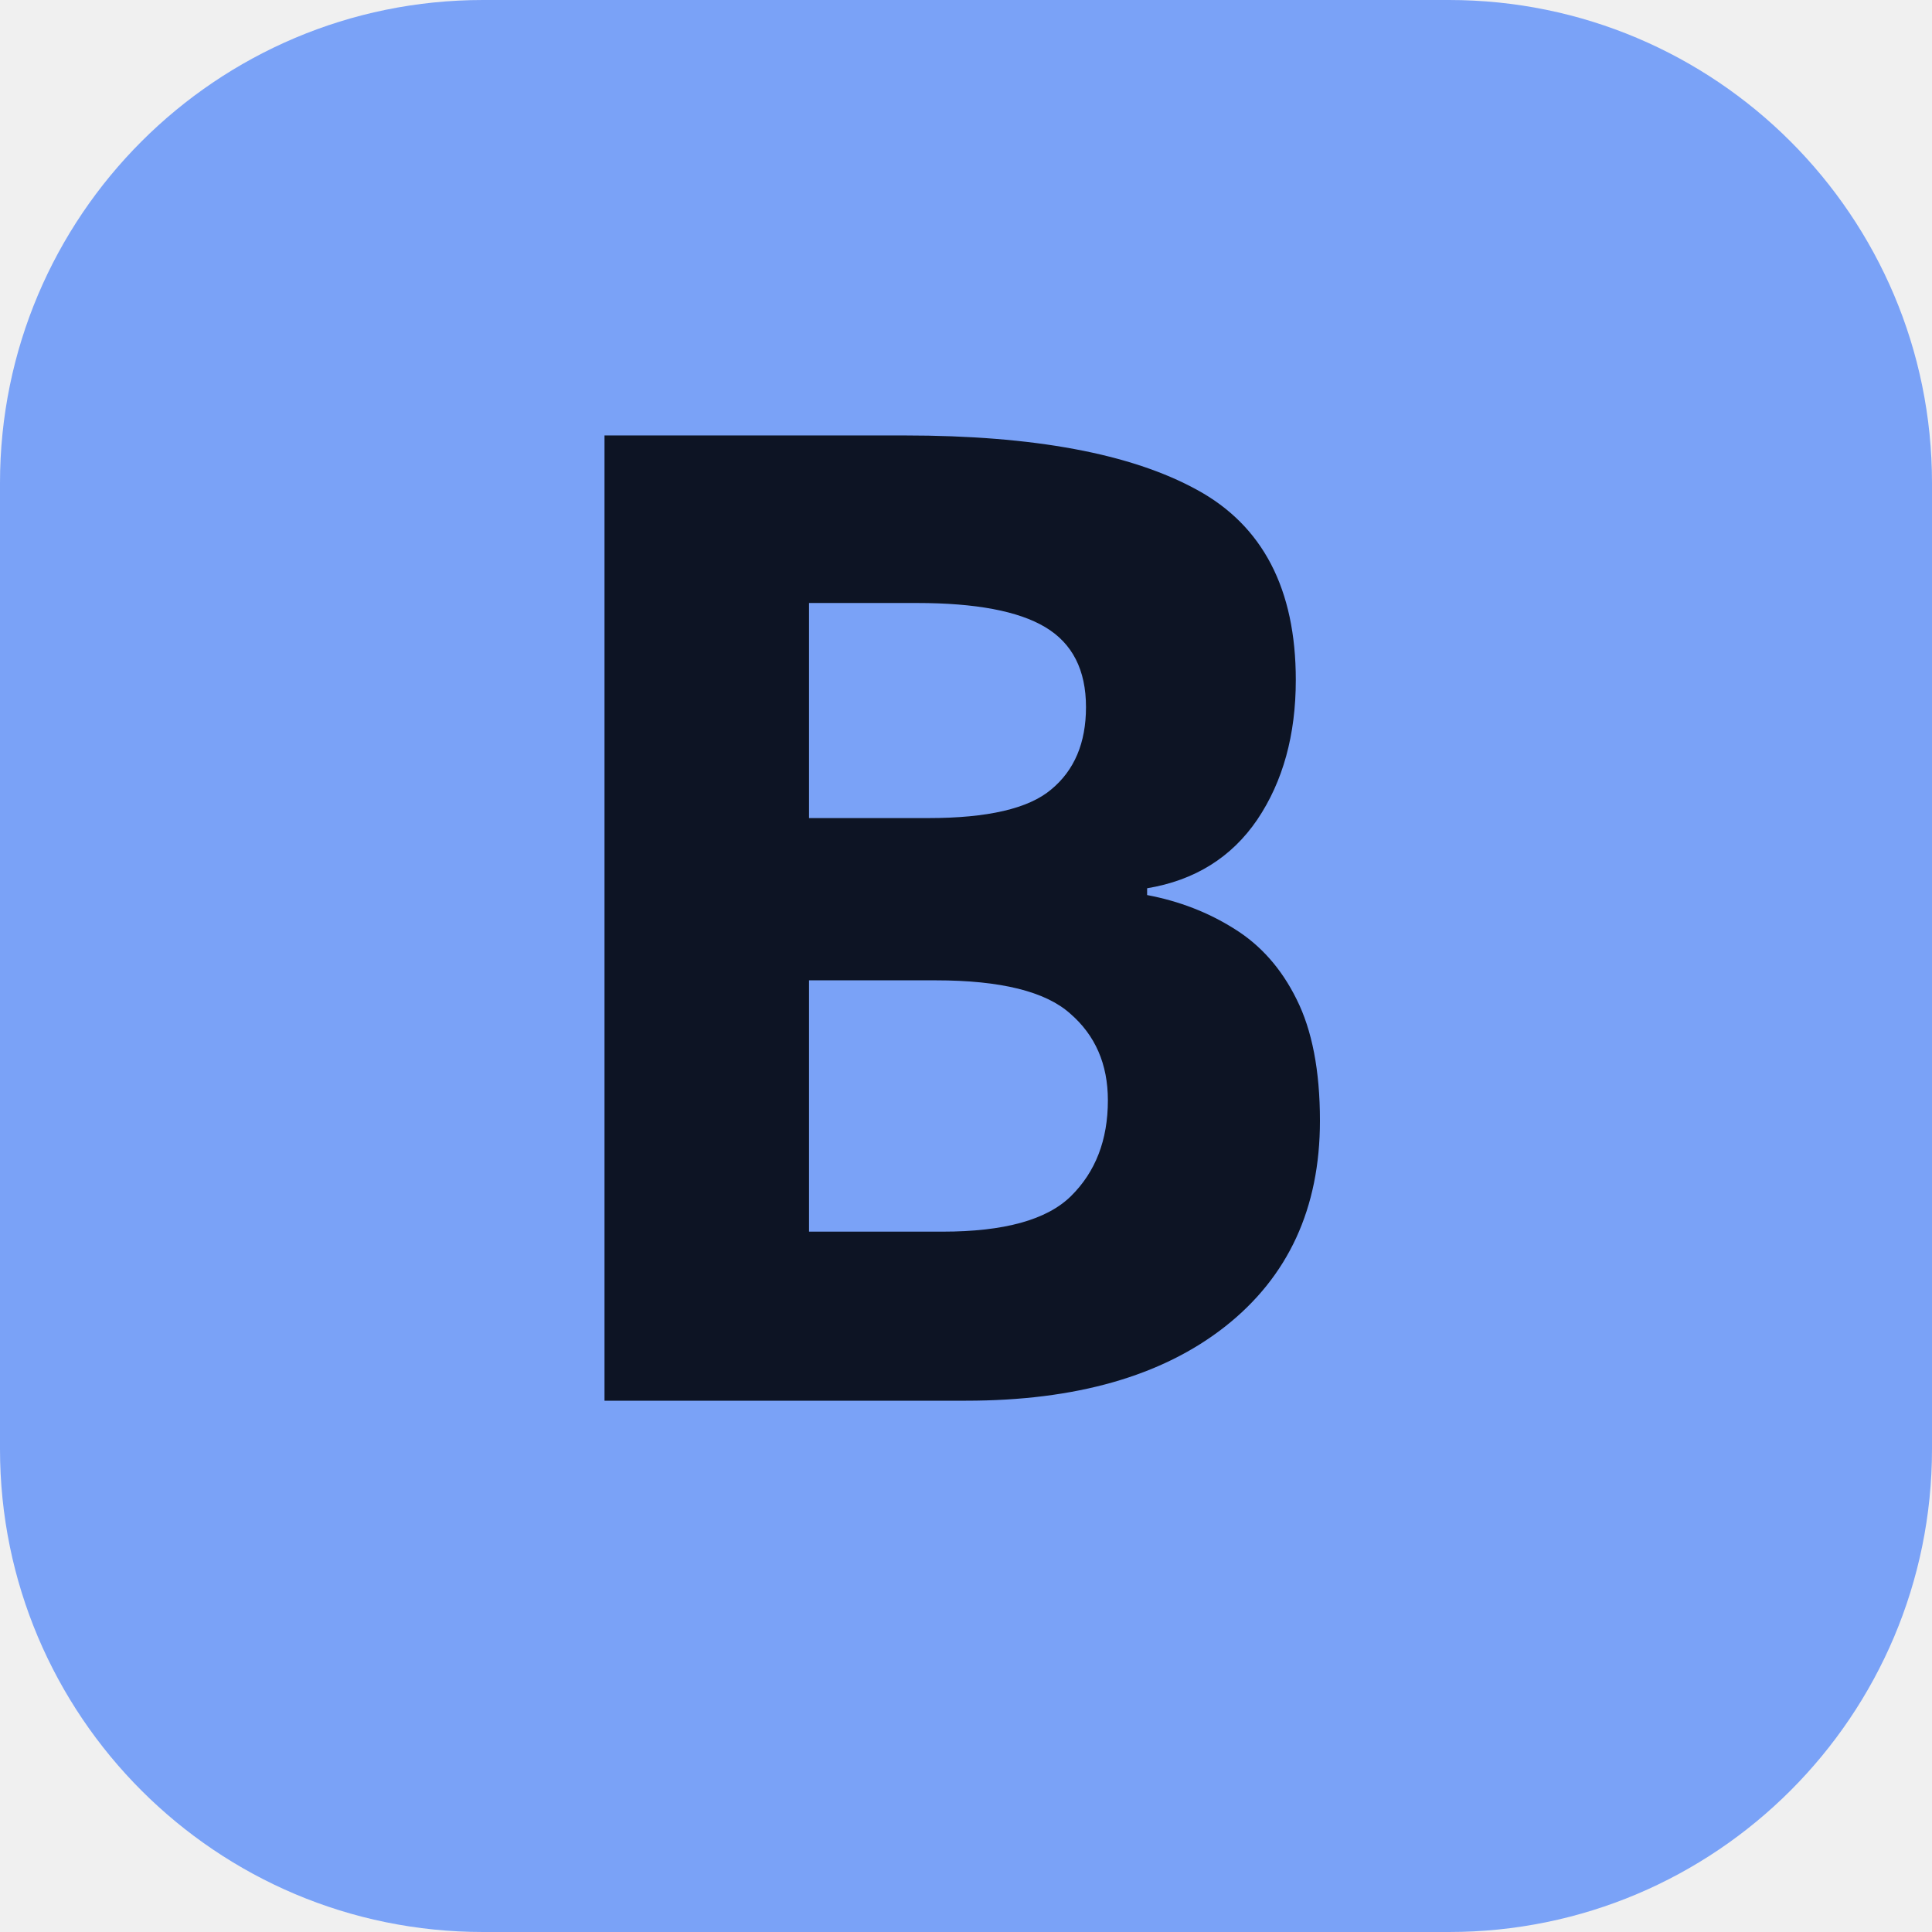
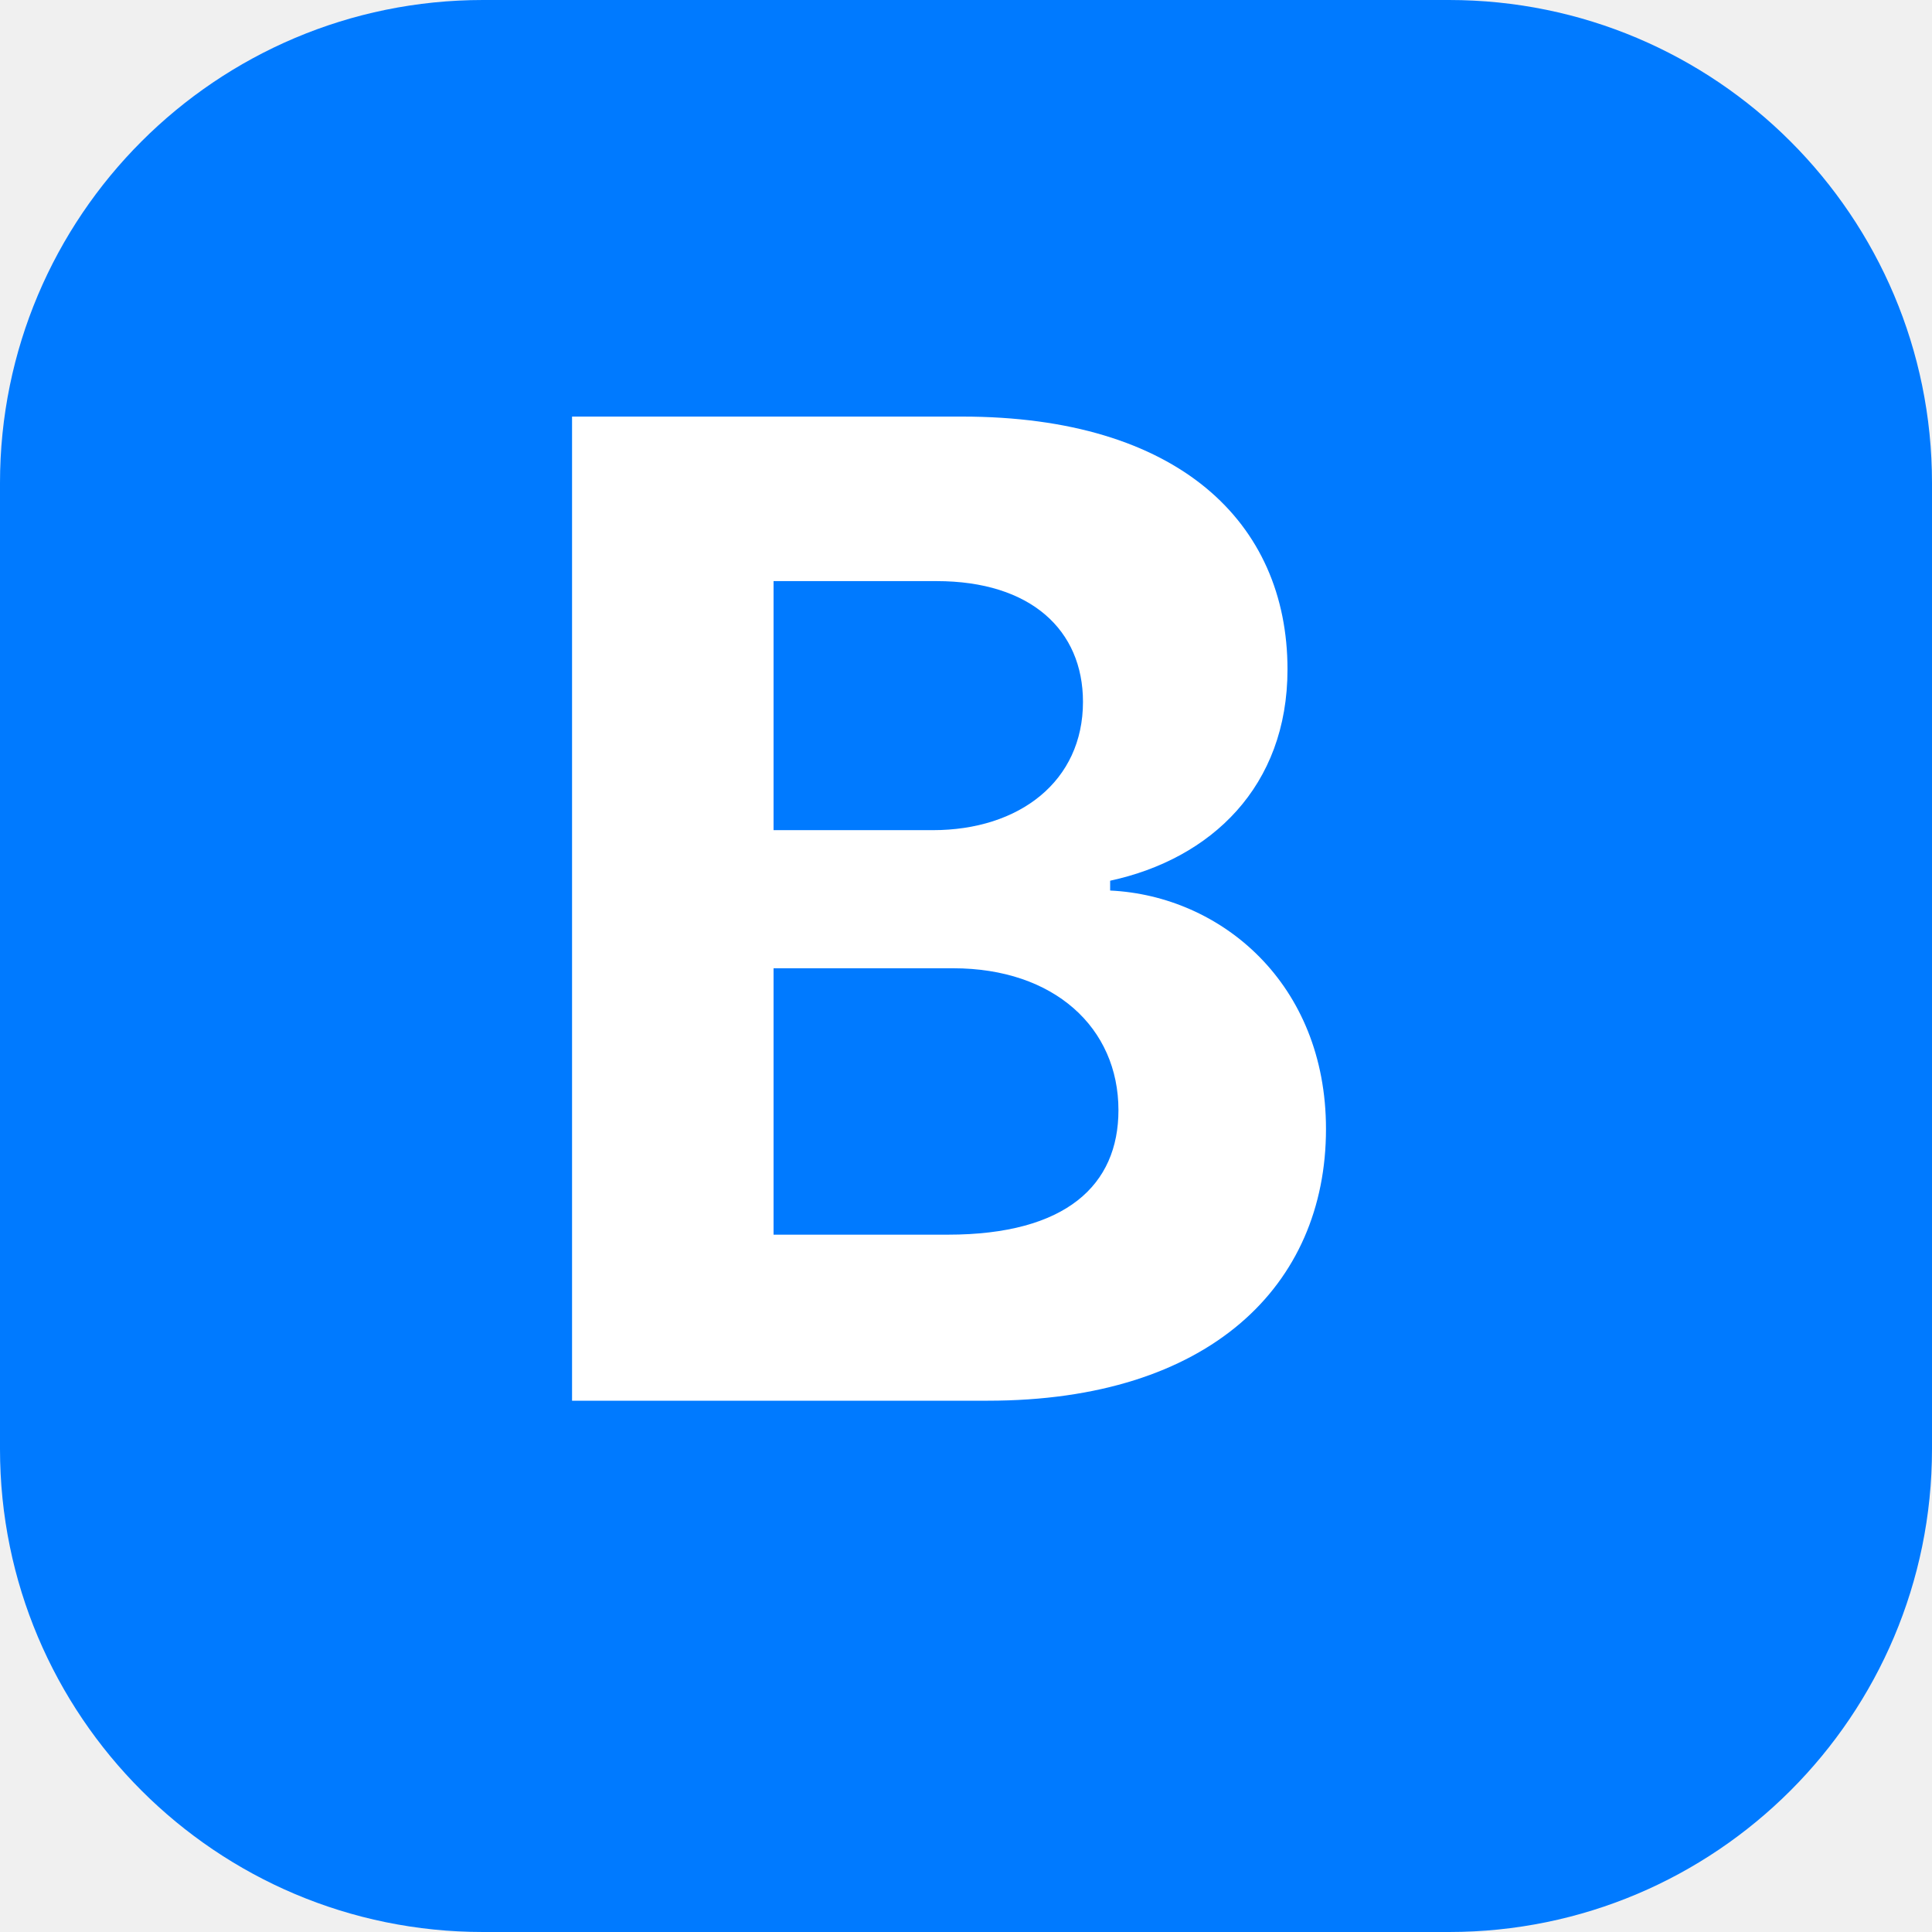
<svg xmlns="http://www.w3.org/2000/svg" viewBox="0 0 40 40">
-   <rect width="40" height="40" rx="10" fill="#7aa2f7" />
-   <text x="10" y="29" font-family="sans-serif" font-weight="700" font-size="28" fill="#0d1424">B</text>
+   <rect width="40" height="40" rx="10" fill="#007AFF" />
+   <text x="10" y="29" font-family="-apple-system,BlinkMacSystemFont,sans-serif" font-weight="700" font-size="28" fill="#FFFFFF">B</text>
</svg>
